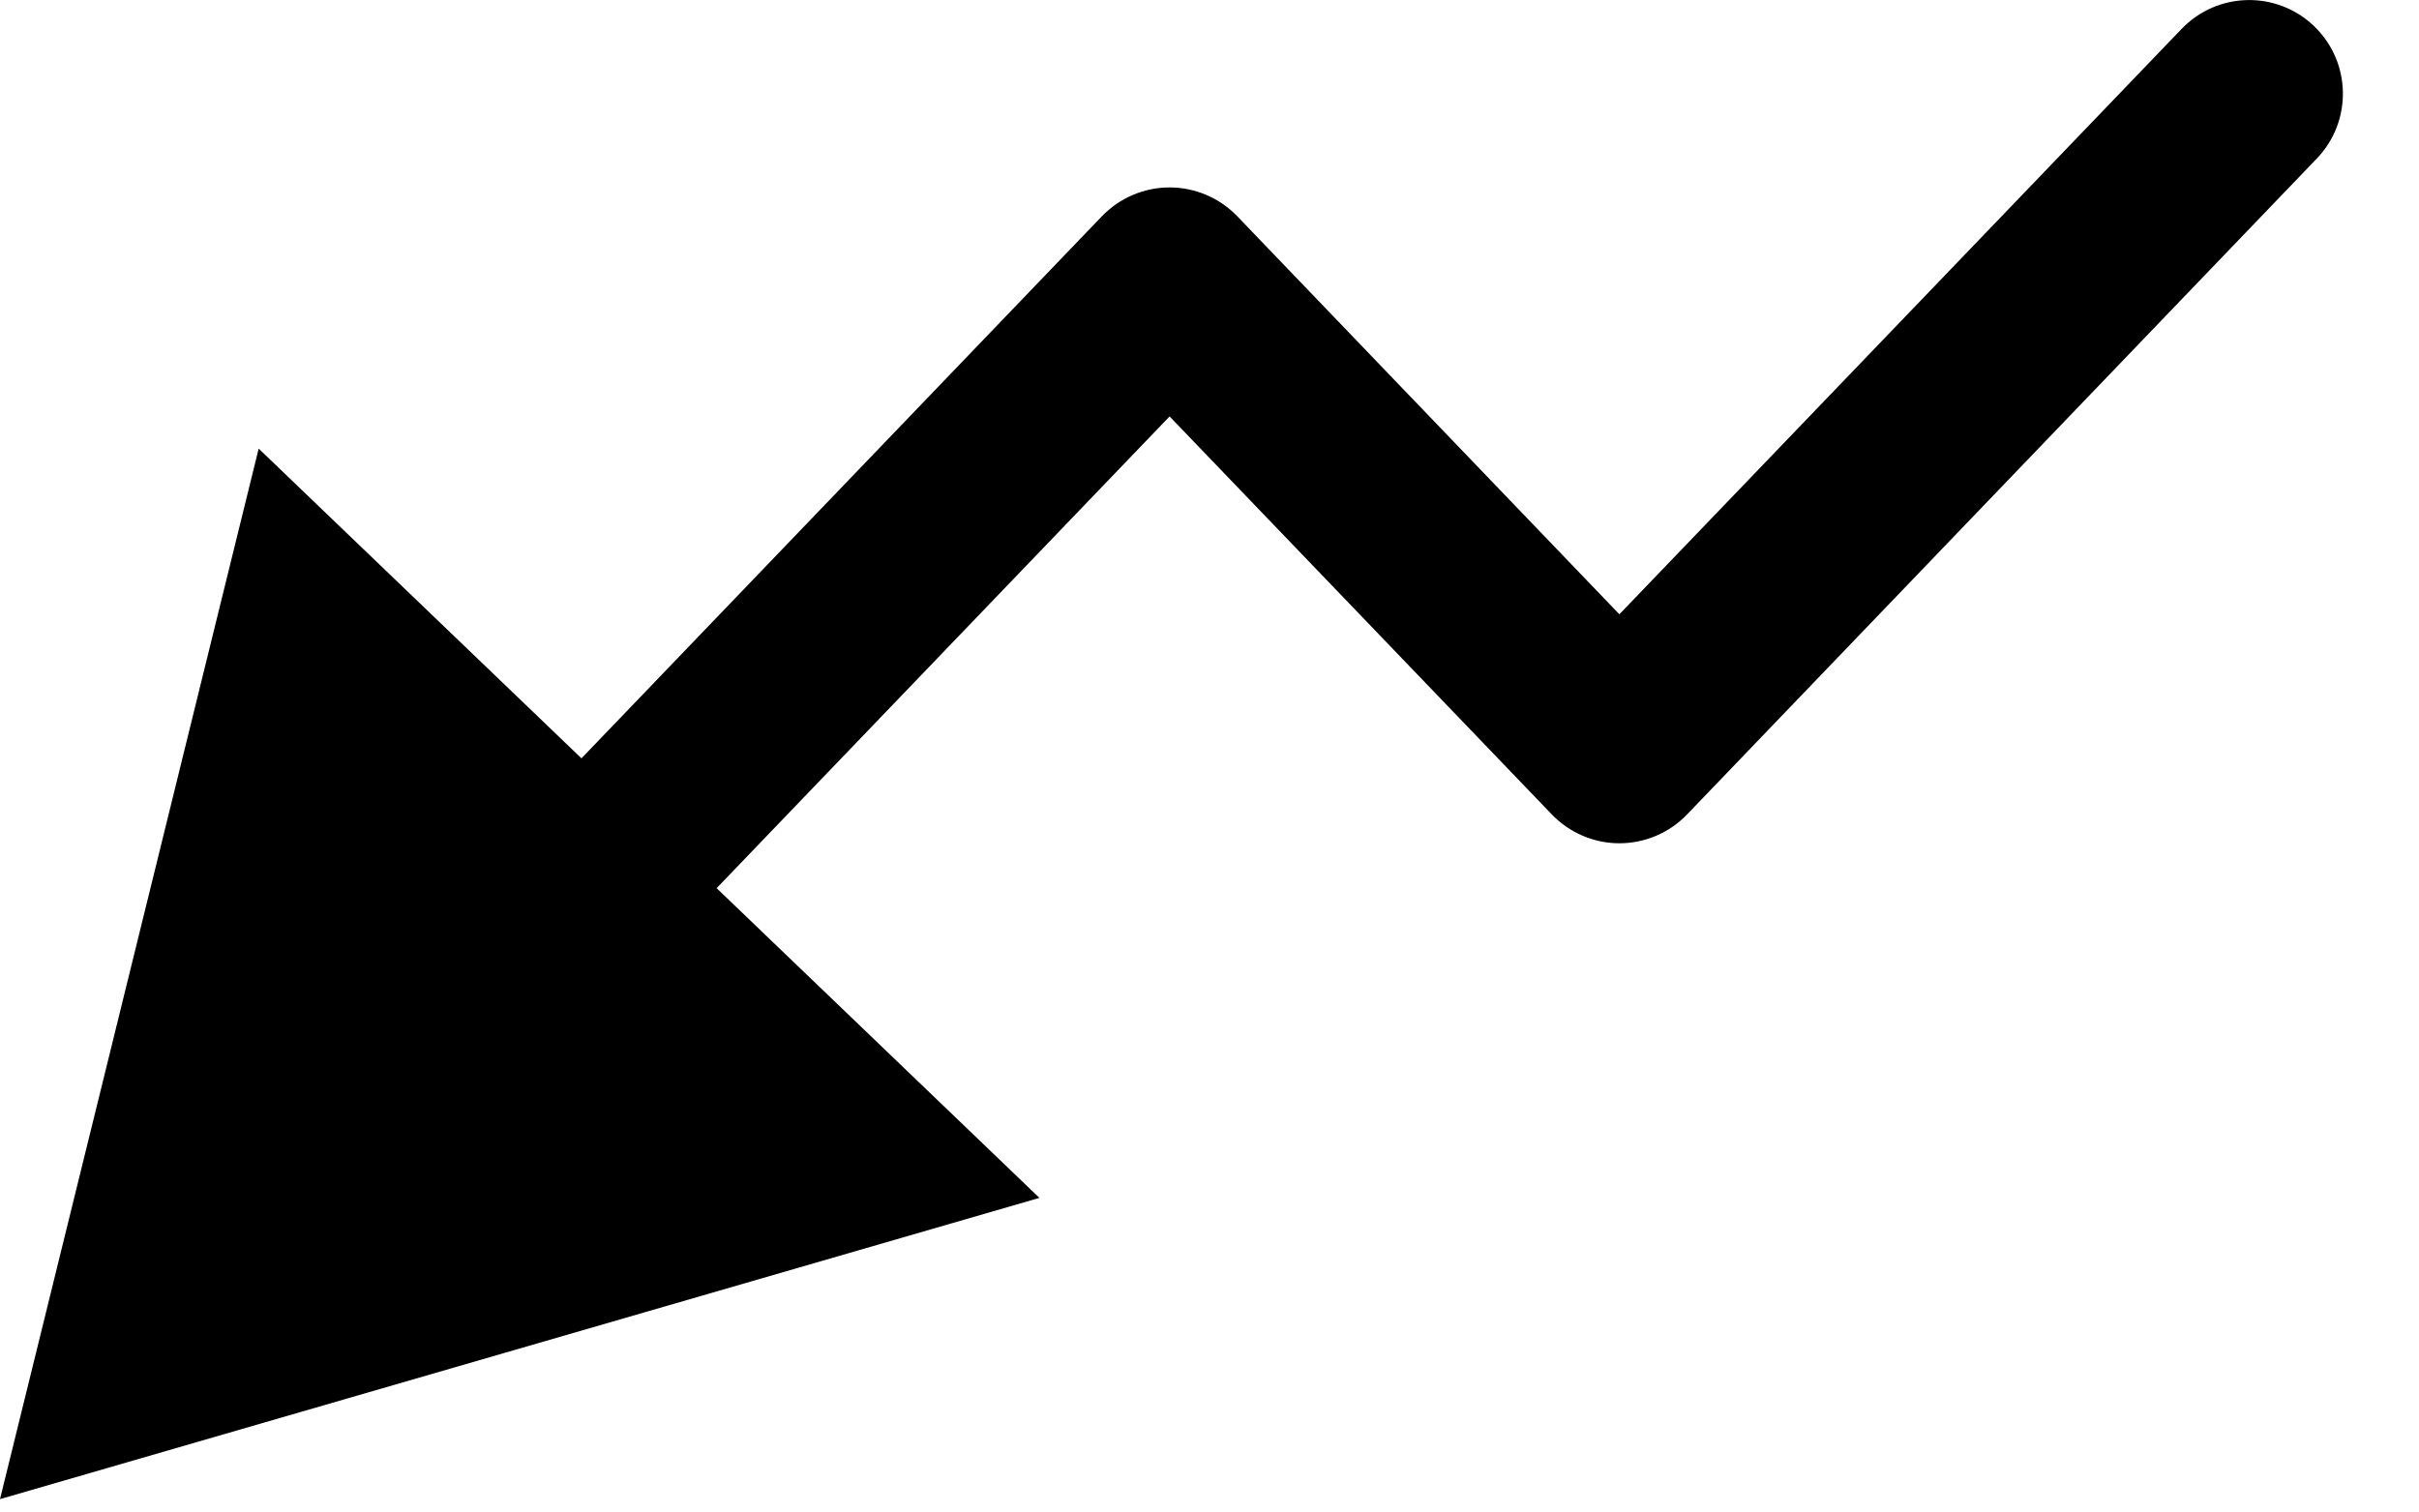
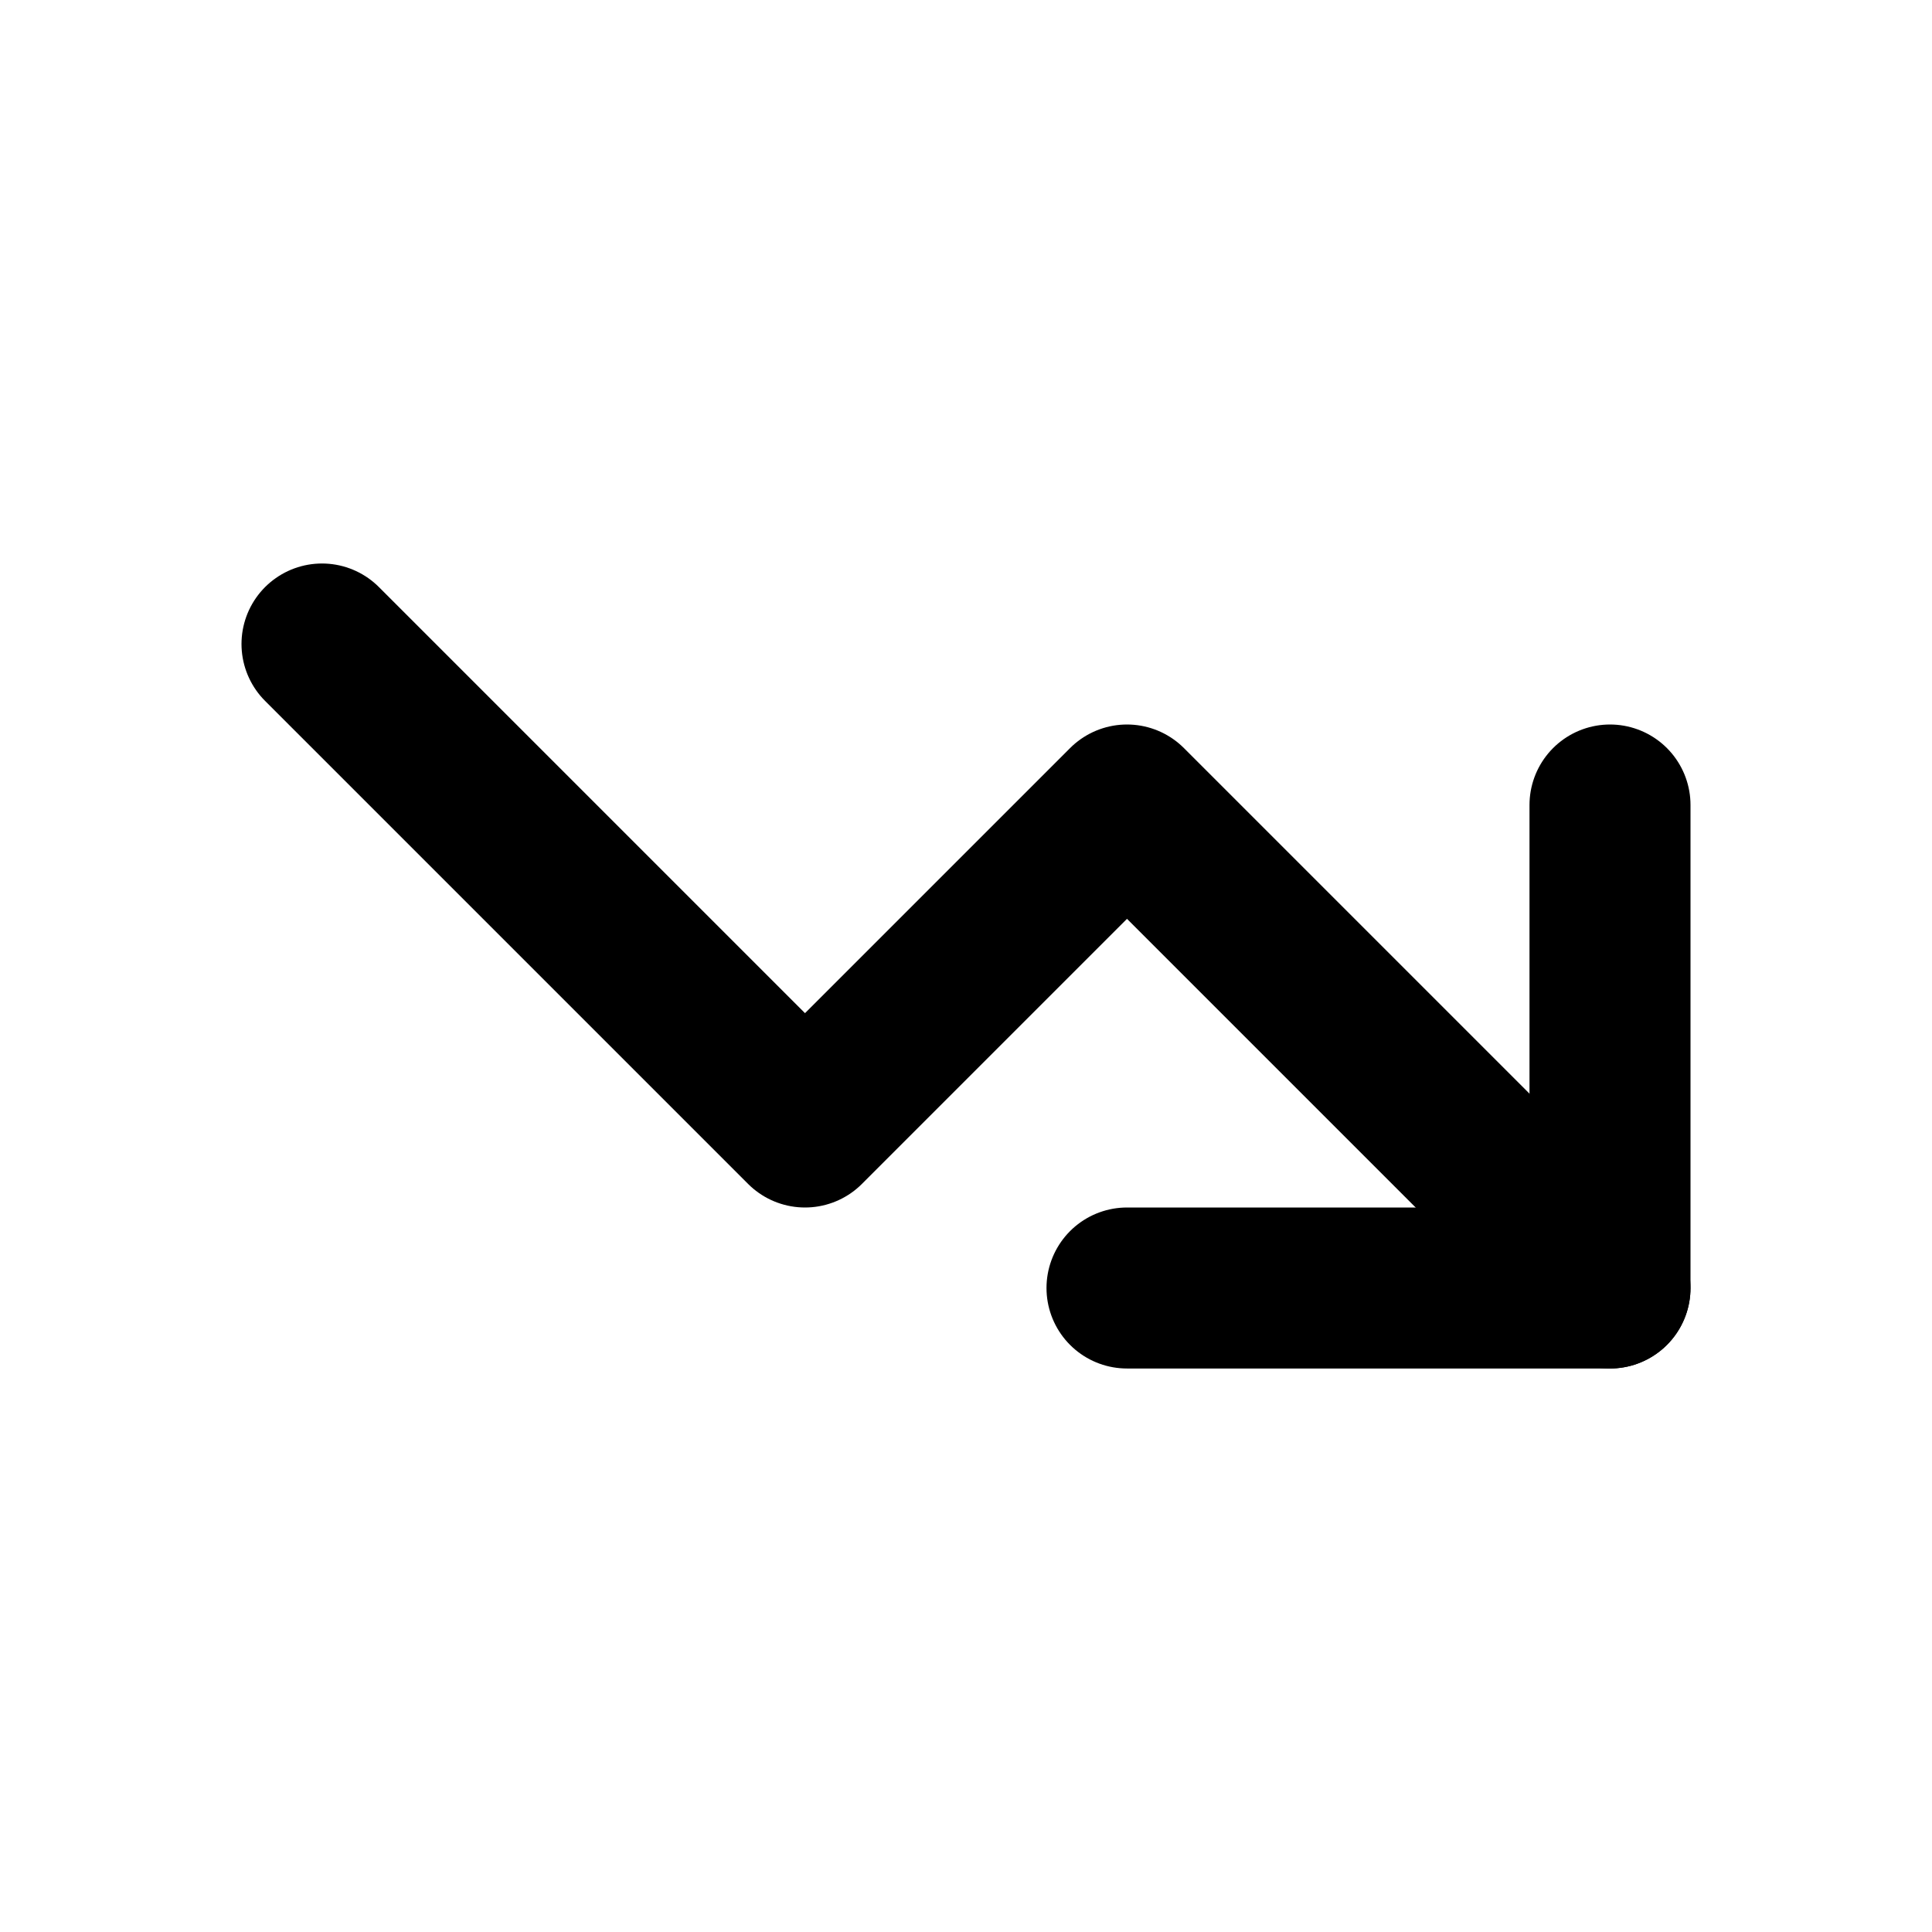
- <svg xmlns="http://www.w3.org/2000/svg" width="16" height="10" viewBox="0 0 16 10" fill="none">
-   <path fill-rule="evenodd" clip-rule="evenodd" d="M15.306 0.173C15.553 0.41 15.561 0.802 15.324 1.049L11.159 5.388C11.042 5.51 10.88 5.579 10.711 5.579C10.543 5.579 10.381 5.51 10.264 5.388L7.736 2.755L4.74 5.876L6.875 7.925L0 9.918L1.711 2.968L3.846 5.017L7.289 1.43C7.406 1.309 7.567 1.24 7.736 1.24C7.905 1.24 8.066 1.309 8.183 1.43L10.711 4.064L14.43 0.191C14.667 -0.056 15.059 -0.064 15.306 0.173Z" fill="currentColor" />
+ <svg xmlns="http://www.w3.org/2000/svg" width="24" height="24" viewBox="0 0 24 24" fill="none">
+   <path d="M4 8L10 14L14 10L20 16" stroke="currentColor" stroke-width="2" stroke-linecap="round" stroke-linejoin="round" />
+   <path d="M14 16H20V10" stroke="currentColor" stroke-width="2" stroke-linecap="round" stroke-linejoin="round" />
</svg>
